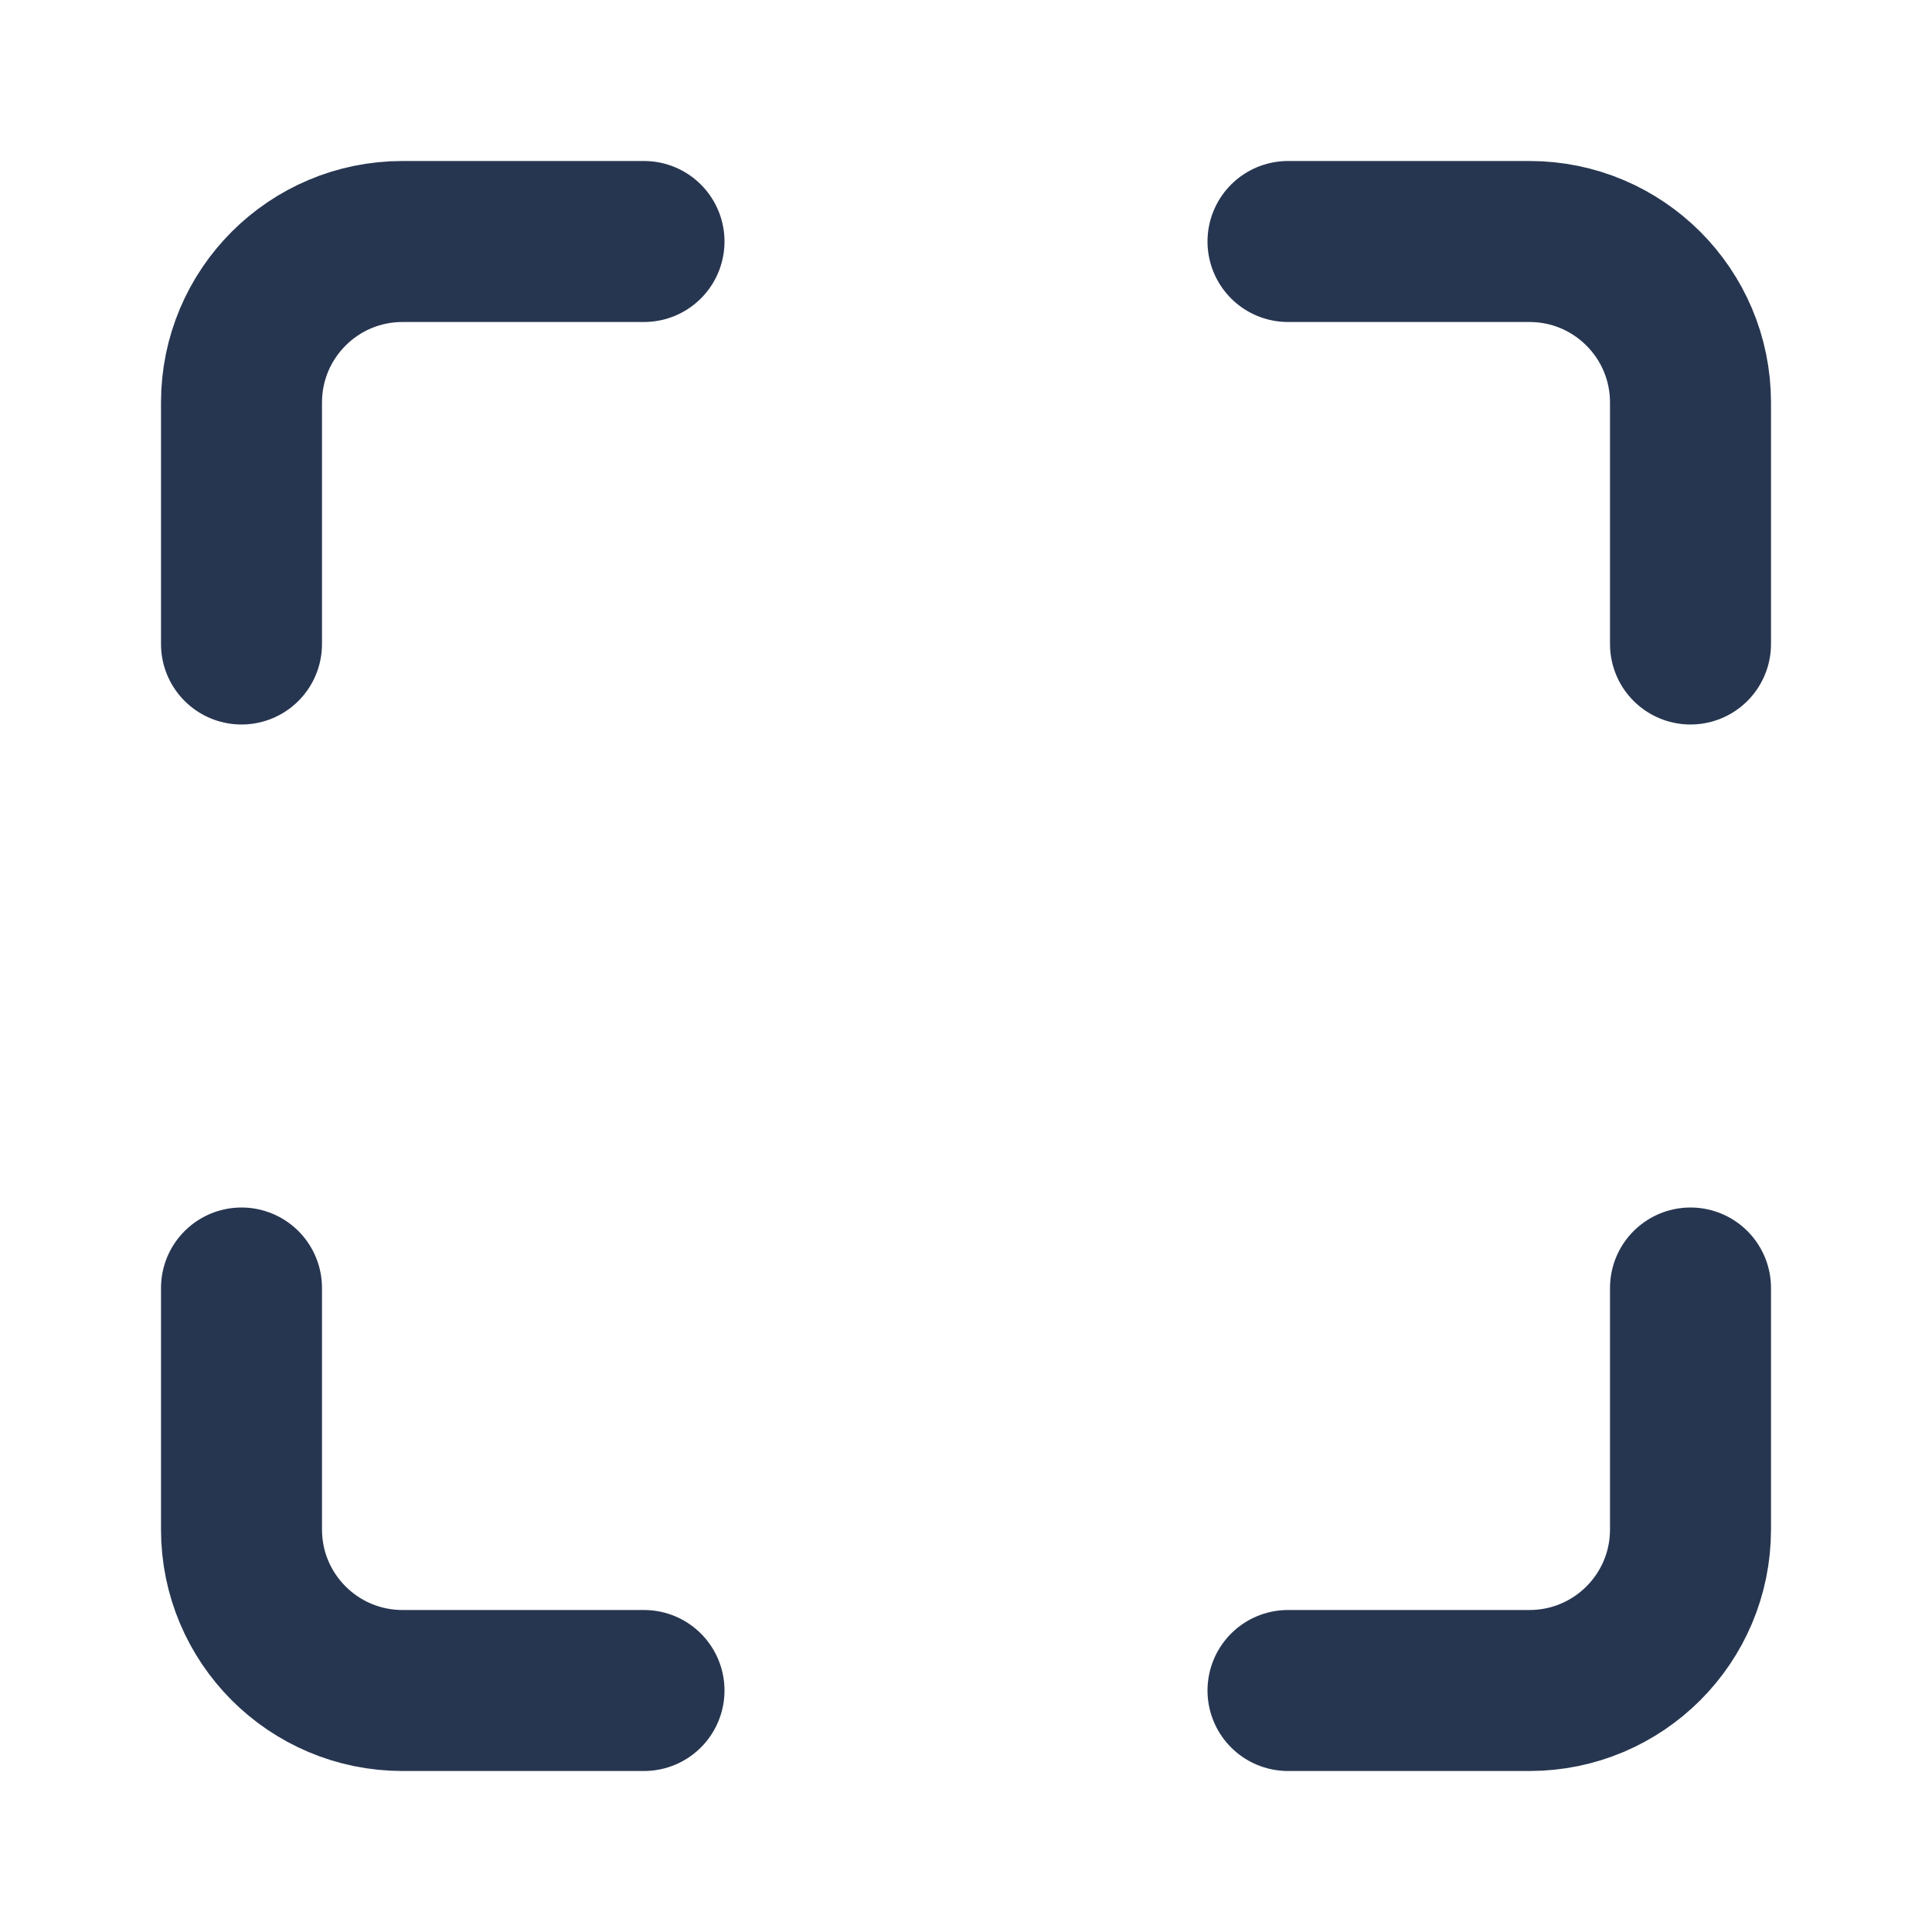
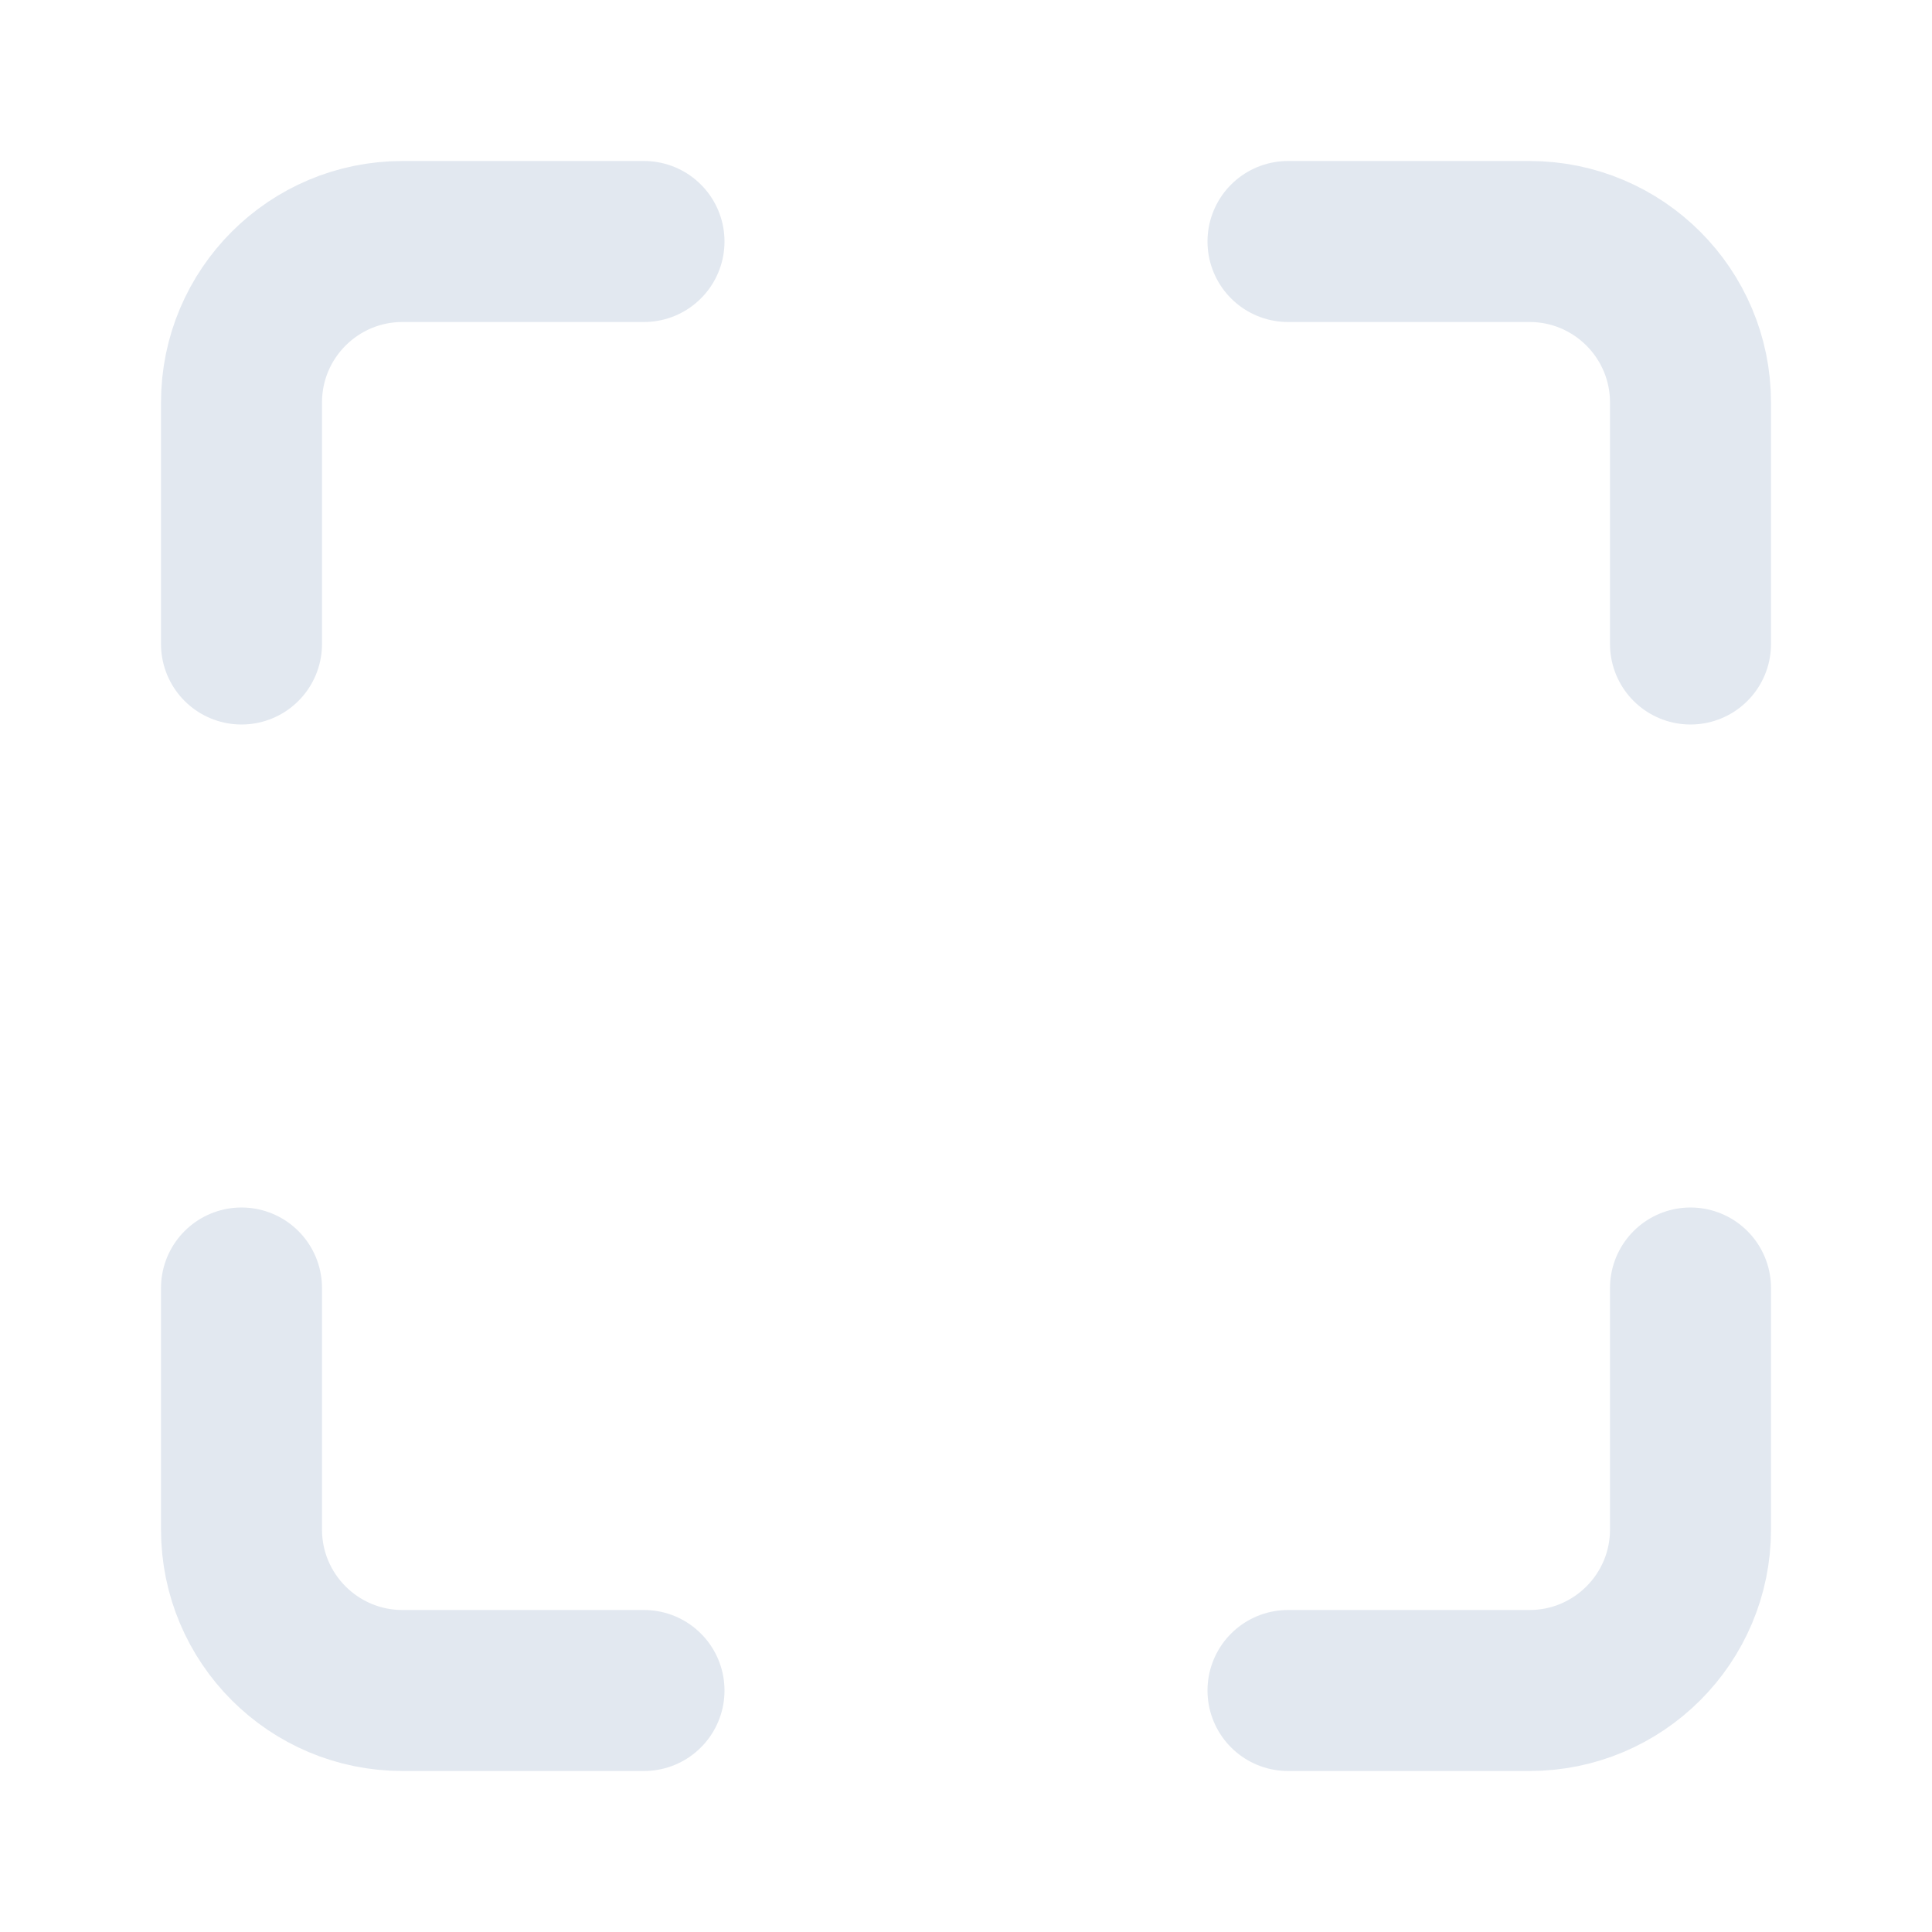
- <svg xmlns="http://www.w3.org/2000/svg" width="24" height="24" viewBox="0 0 24 24" fill="none" stroke="#273650" stroke-width="2" stroke-linecap="round" stroke-linejoin="round">
+ <svg xmlns="http://www.w3.org/2000/svg" width="24" height="24" viewBox="0 0 24 24" fill="none" stroke="#e2e8f0" stroke-width="2" stroke-linecap="round" stroke-linejoin="round">
  <path d="M8 3H5a2 2 0 0 0-2 2v3" />
  <path d="M21 8V5a2 2 0 0 0-2-2h-3" />
  <path d="M3 16v3a2 2 0 0 0 2 2h3" />
  <path d="M16 21h3a2 2 0 0 0 2-2v-3" />
</svg>
